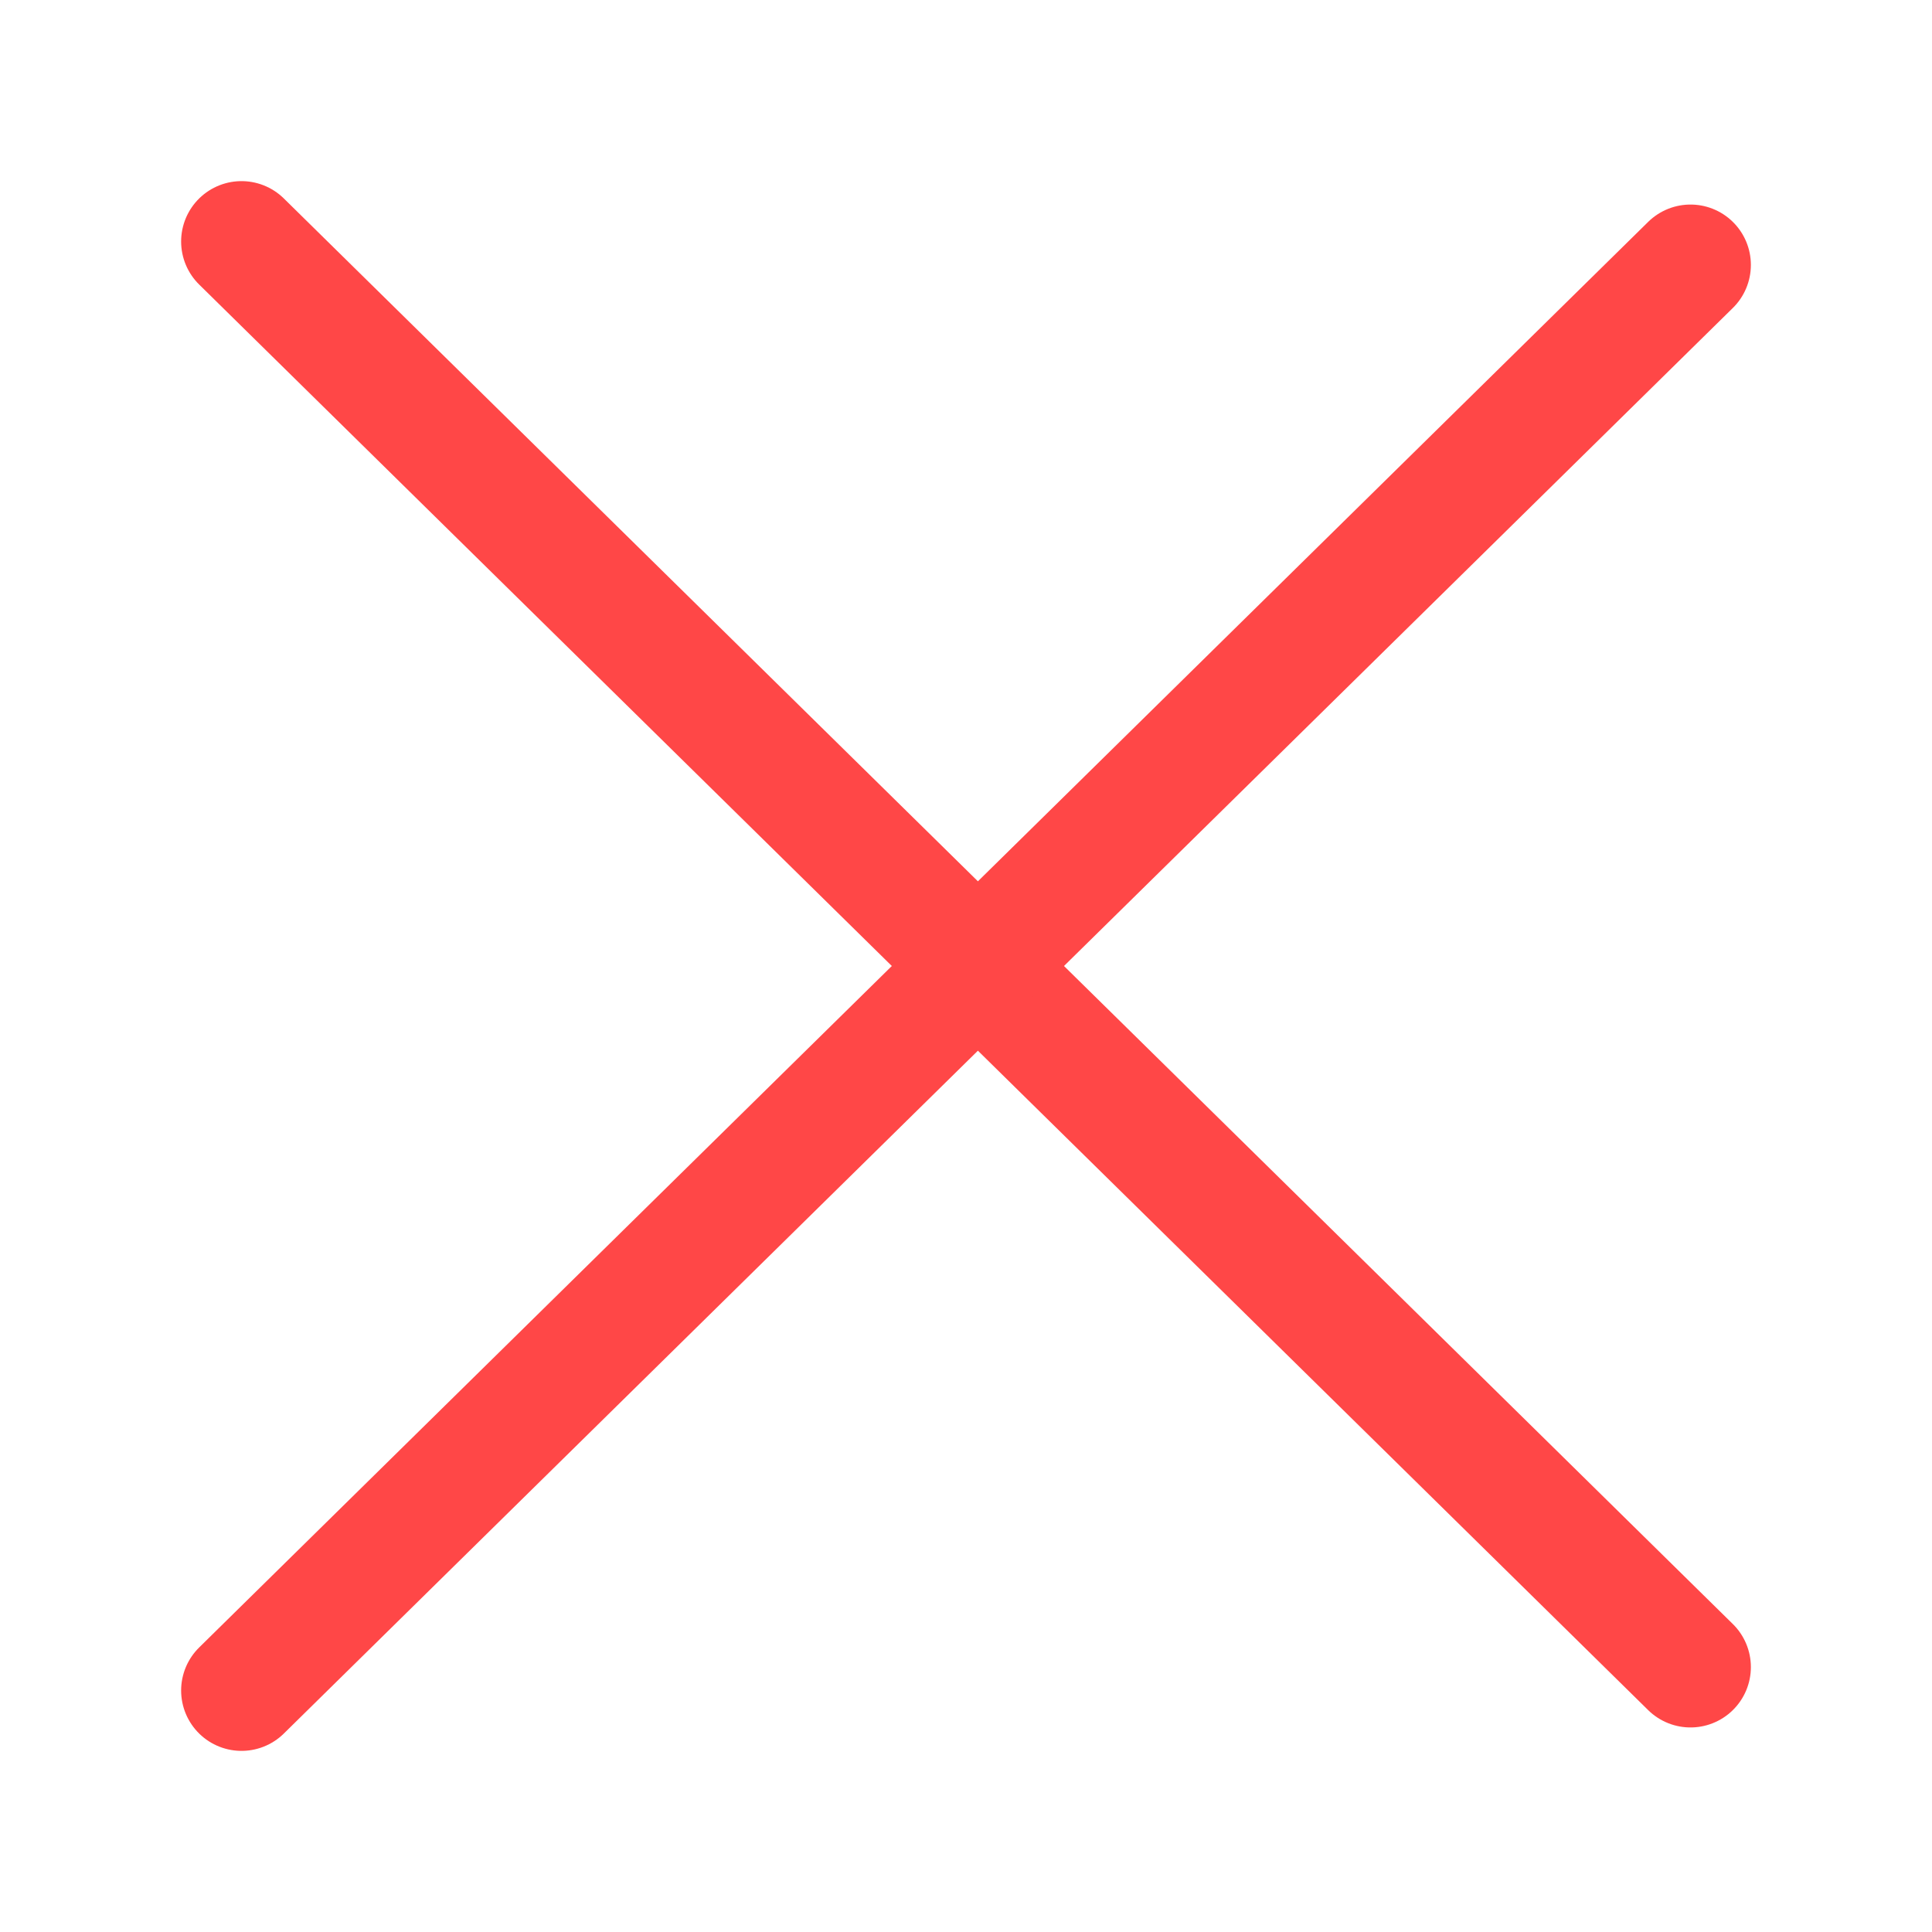
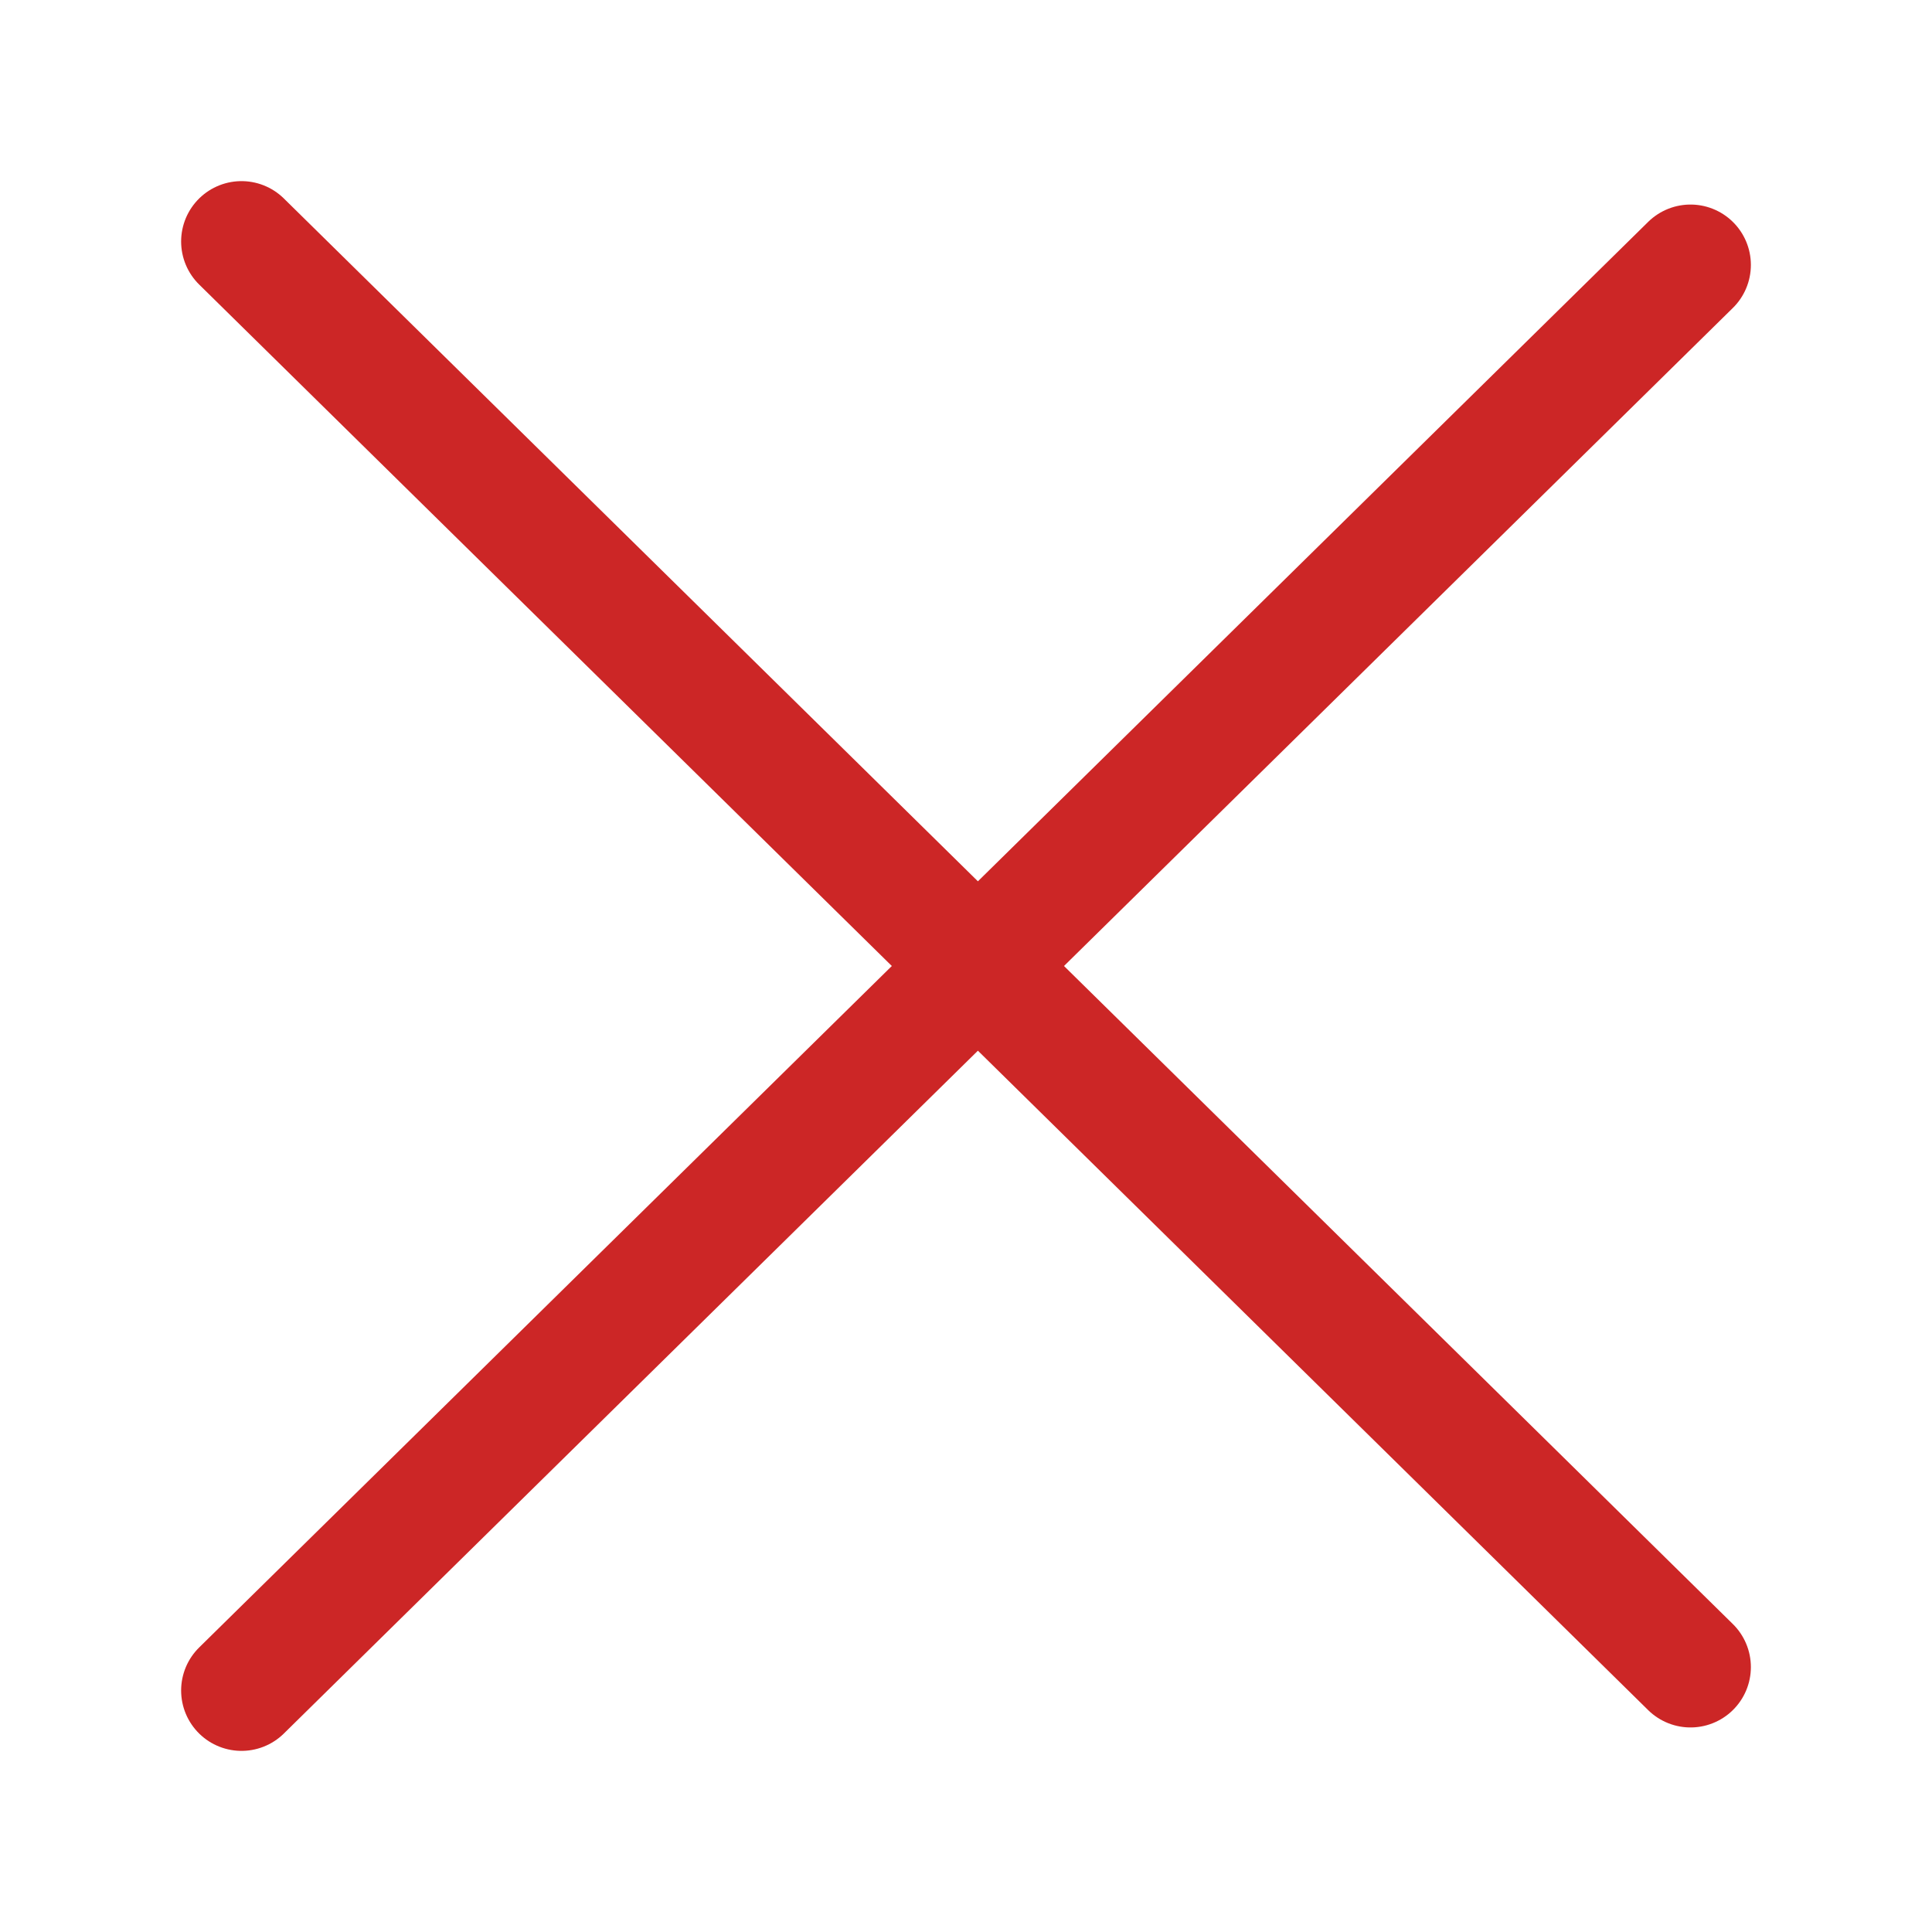
<svg xmlns="http://www.w3.org/2000/svg" width="16" height="16" viewBox="0 0 16 16" fill="none">
-   <path d="M2 2L14 13.806" stroke="#FF4747" stroke-linecap="round" />
-   <path d="M2 14L14 2.194" stroke="#FF4747" stroke-linecap="round" />
+   <path d="M2 2L14 13.806" stroke="#CC2626" stroke-linecap="round" />
+   <path d="M2 14L14 2.194" stroke="#CC2626" stroke-linecap="round" />
</svg>
